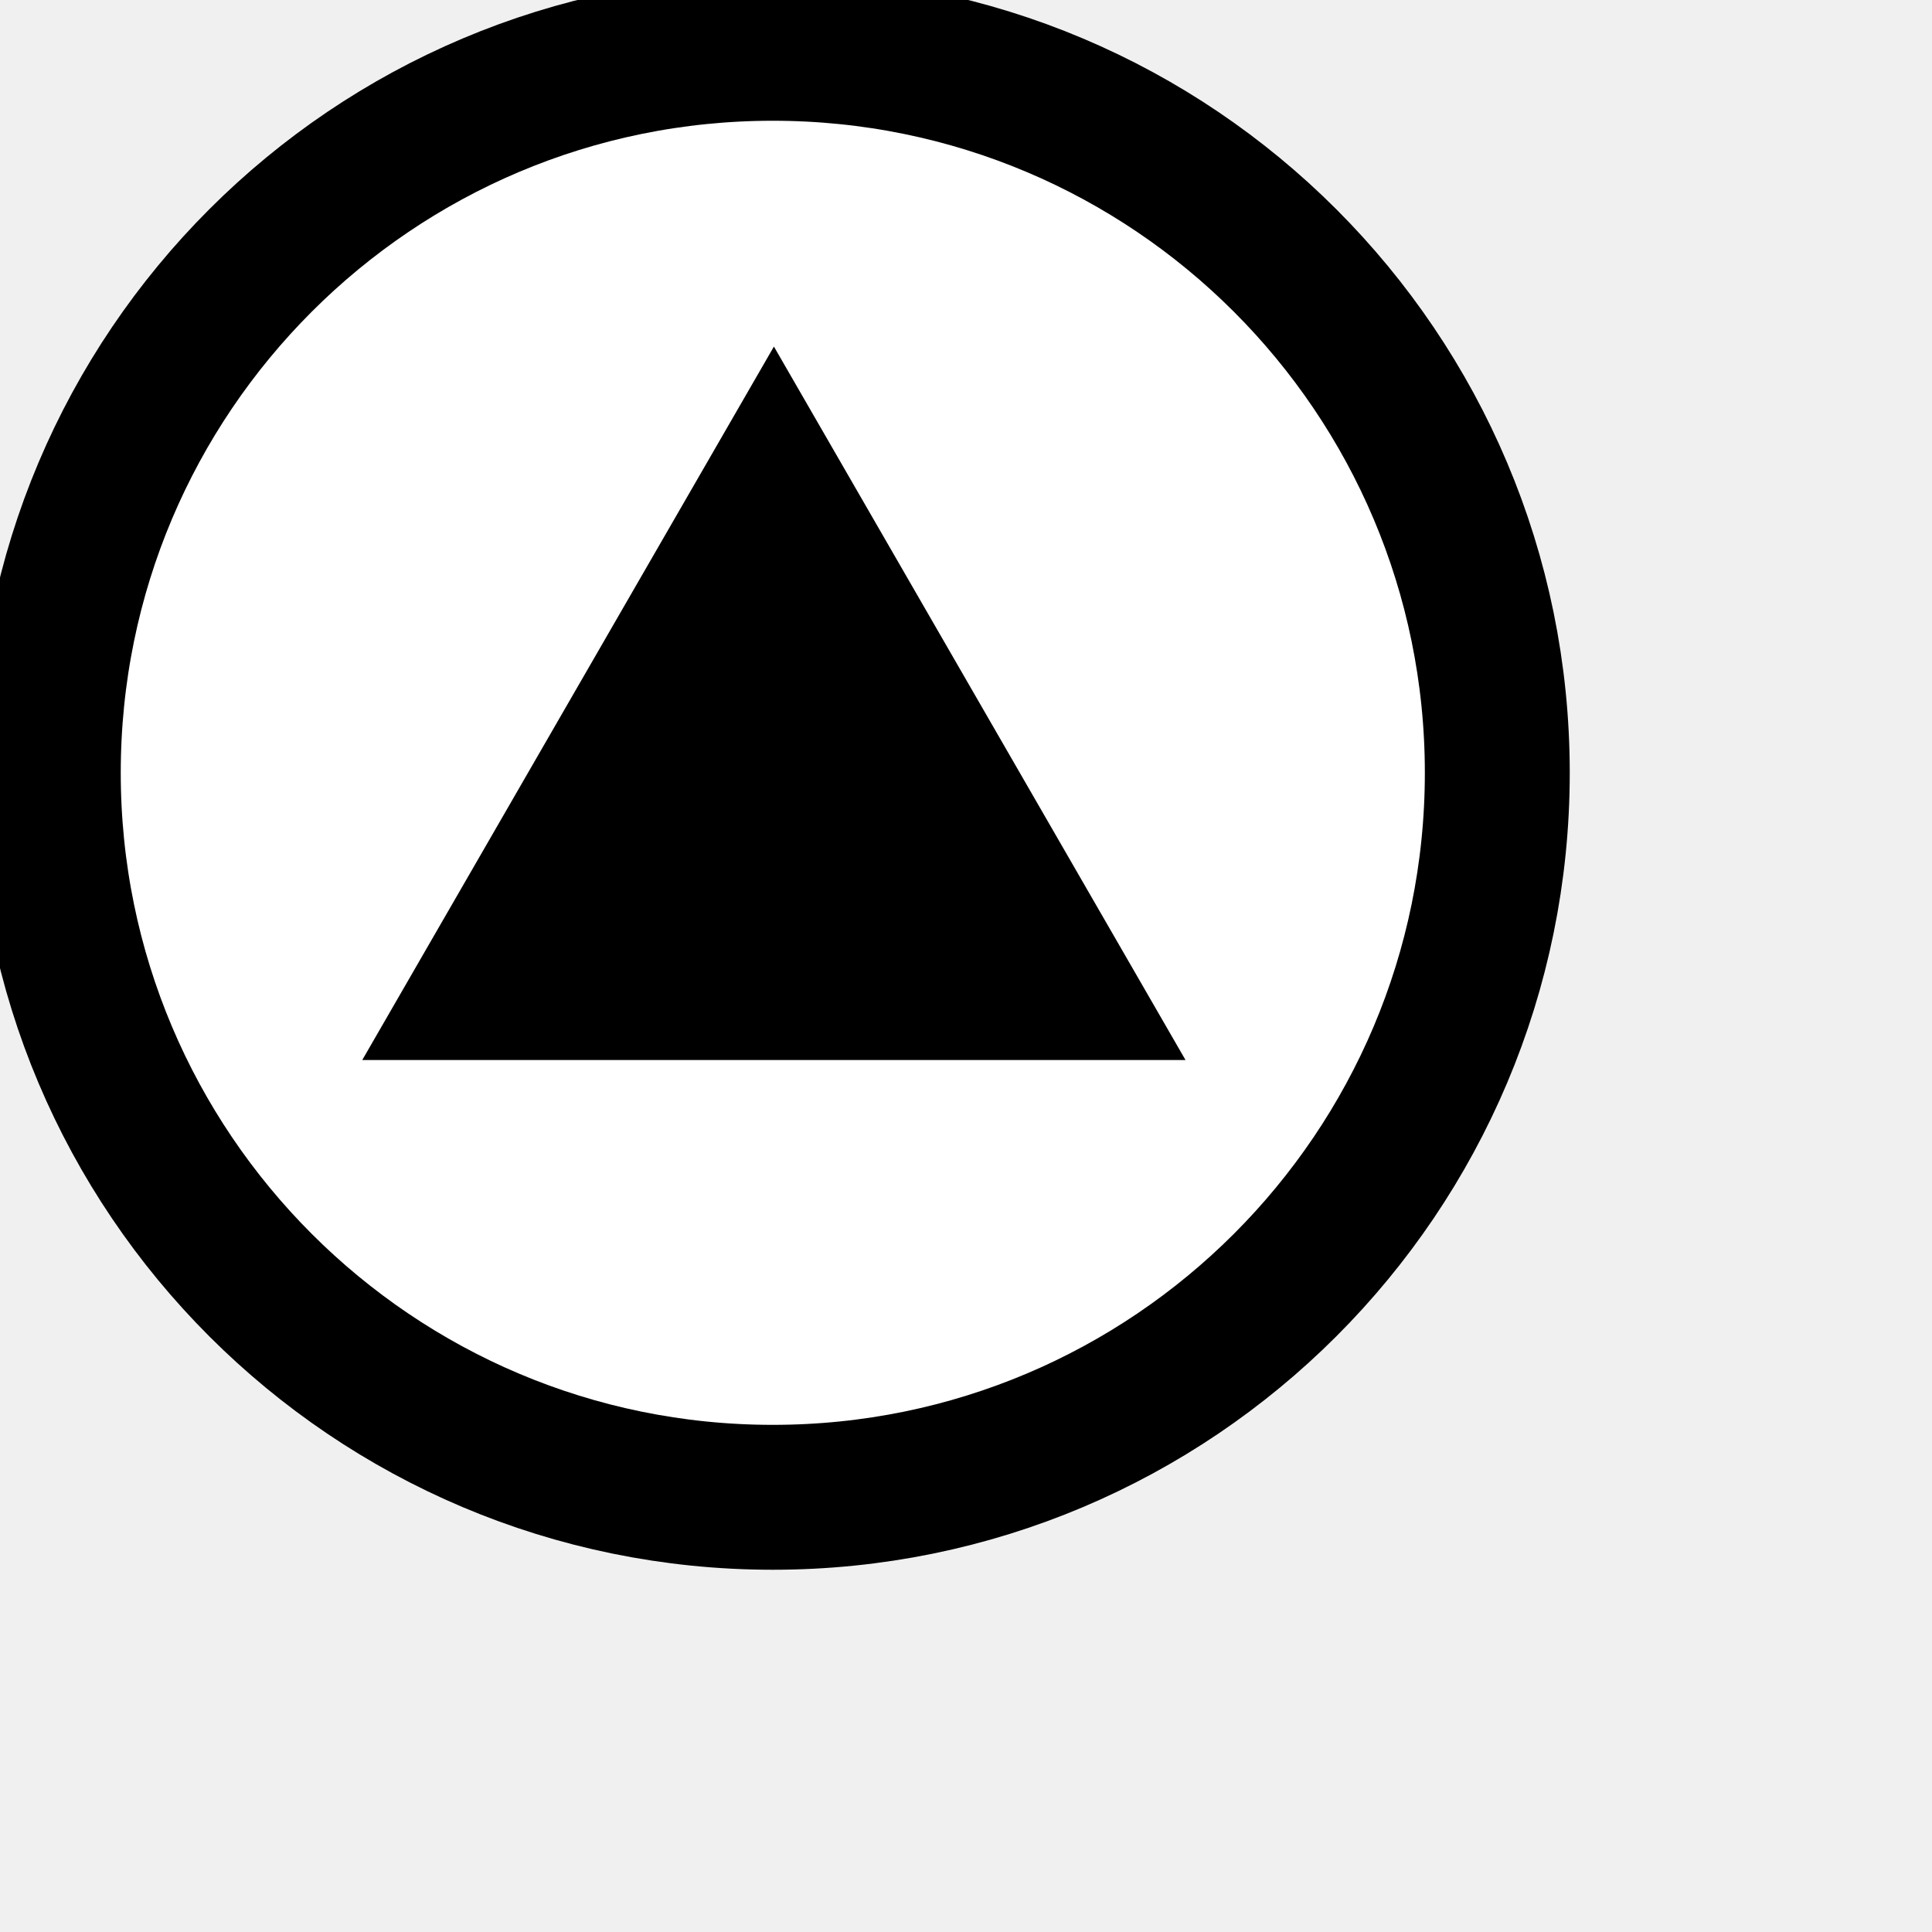
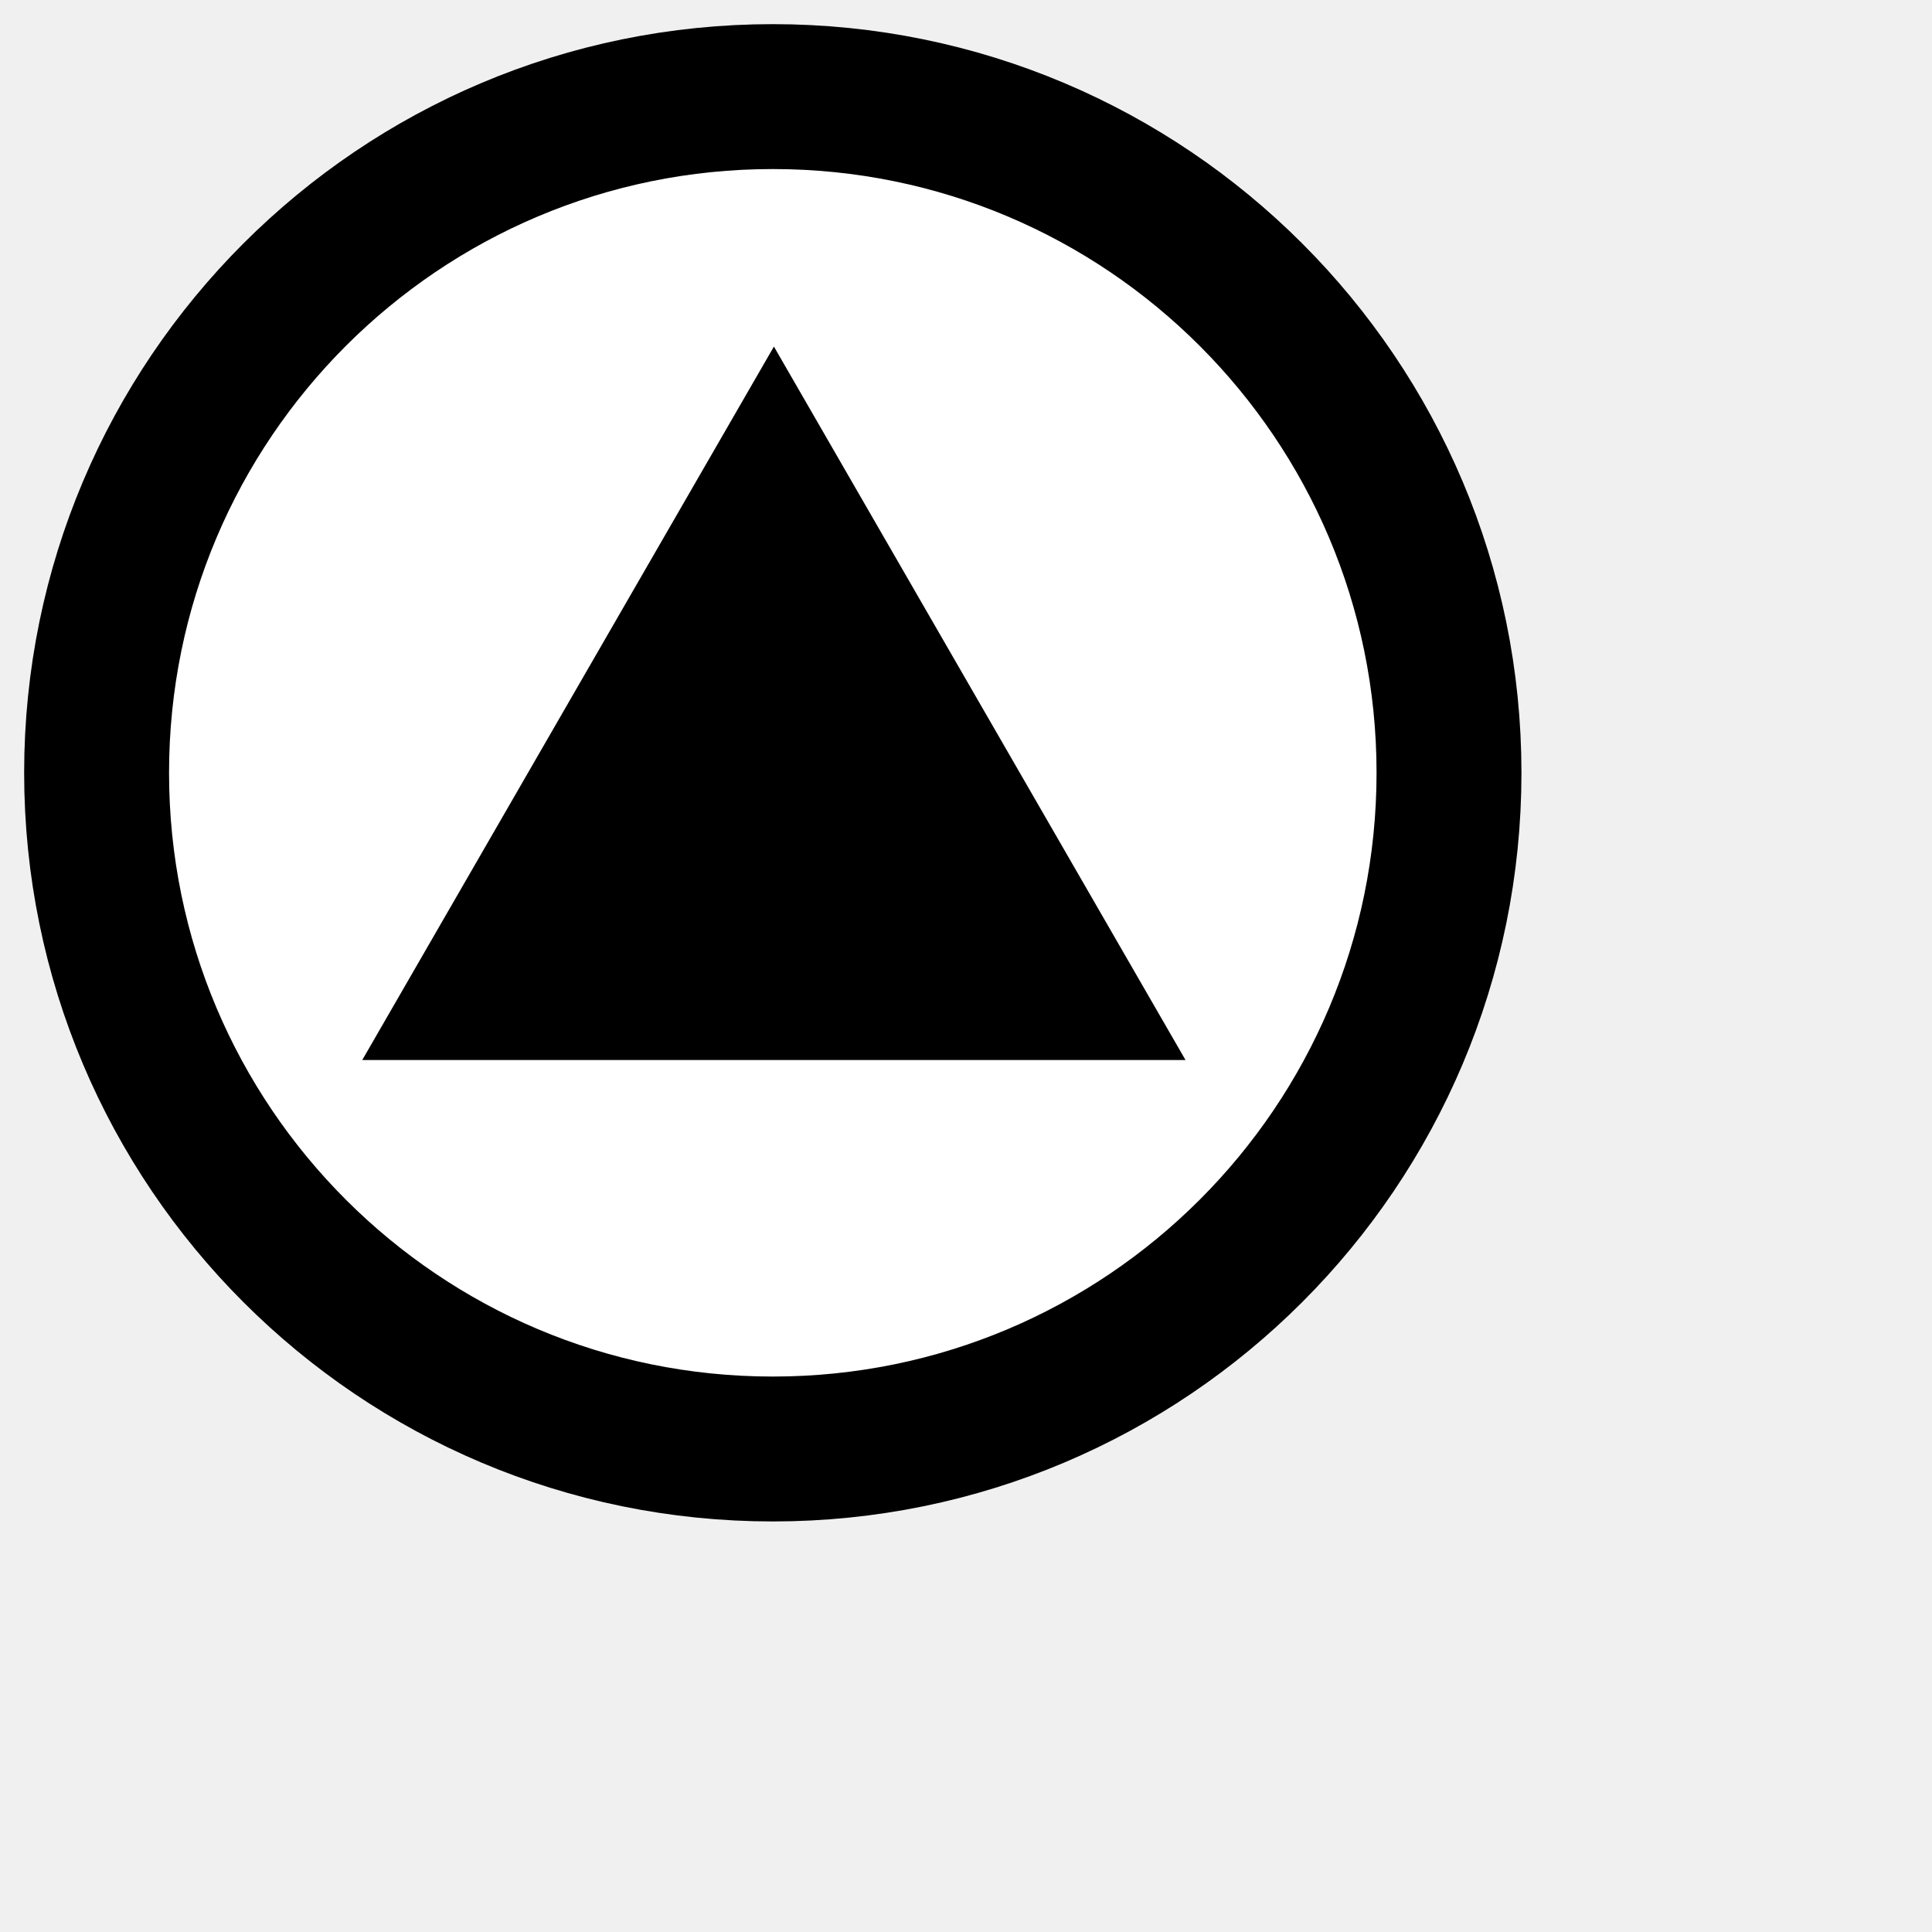
<svg xmlns="http://www.w3.org/2000/svg" xmlns:ns1="http://www.b3mn.org/oryx" width="40" height="40" version="1.0">
  <defs />
  <ns1:magnets>
    <ns1:magnet ns1:cx="16" ns1:cy="16" ns1:default="yes" />
  </ns1:magnets>
  <ns1:docker ns1:cx="16" ns1:cy="16" />
  <g pointer-events="fill">
-     <circle id="frame" cx="16" cy="16" r="15" stroke="black" fill="white" stroke-width="3" />
+     <circle id="frame" cx="16" cy="16" r="14" stroke="black" fill="white" stroke-width="3" />
    <path id="signalThrowing" d="M 8.712,21.247 L 23.333,21.247 L 16.023,8.576 L 8.712,21.247 z" style="fill:black;stroke:#000000;stroke-width:1.4;stroke-miterlimit:4;stroke-dasharray:none" />
+     <text font-size="11" id="text_name" x="16" y="37" ns1:align="middle center" stroke="black" />
  </g>
</svg>
